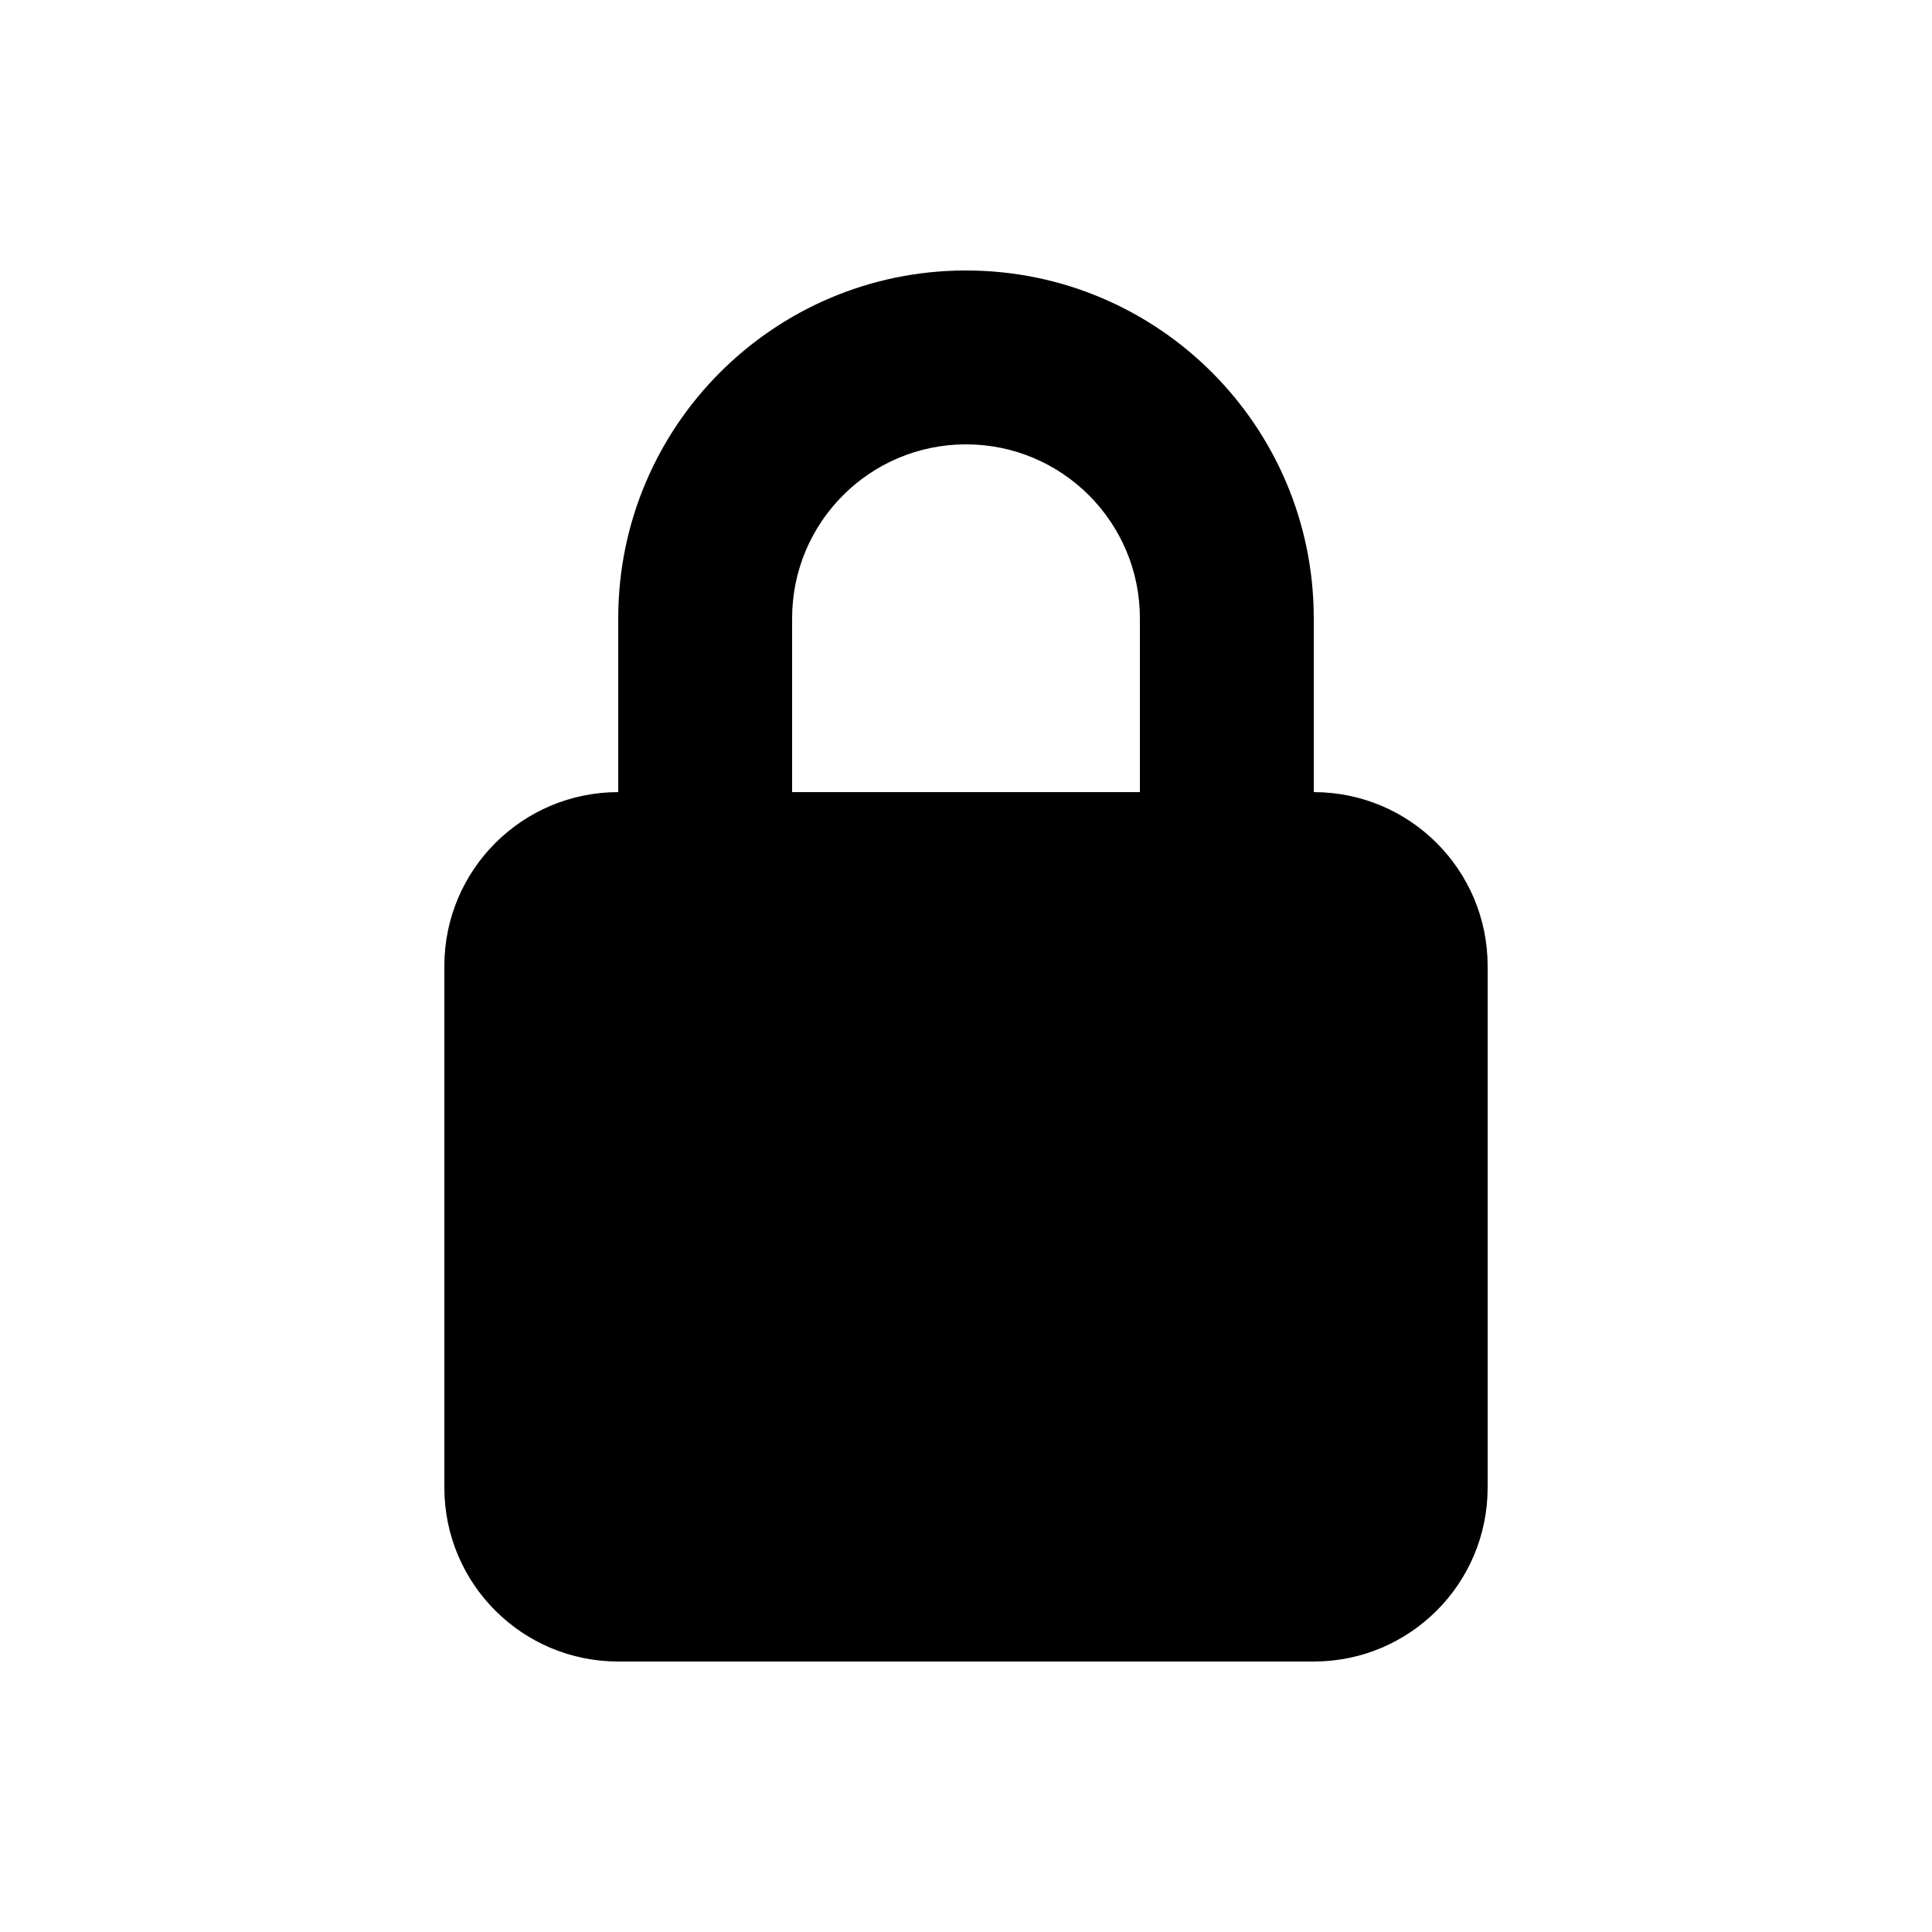
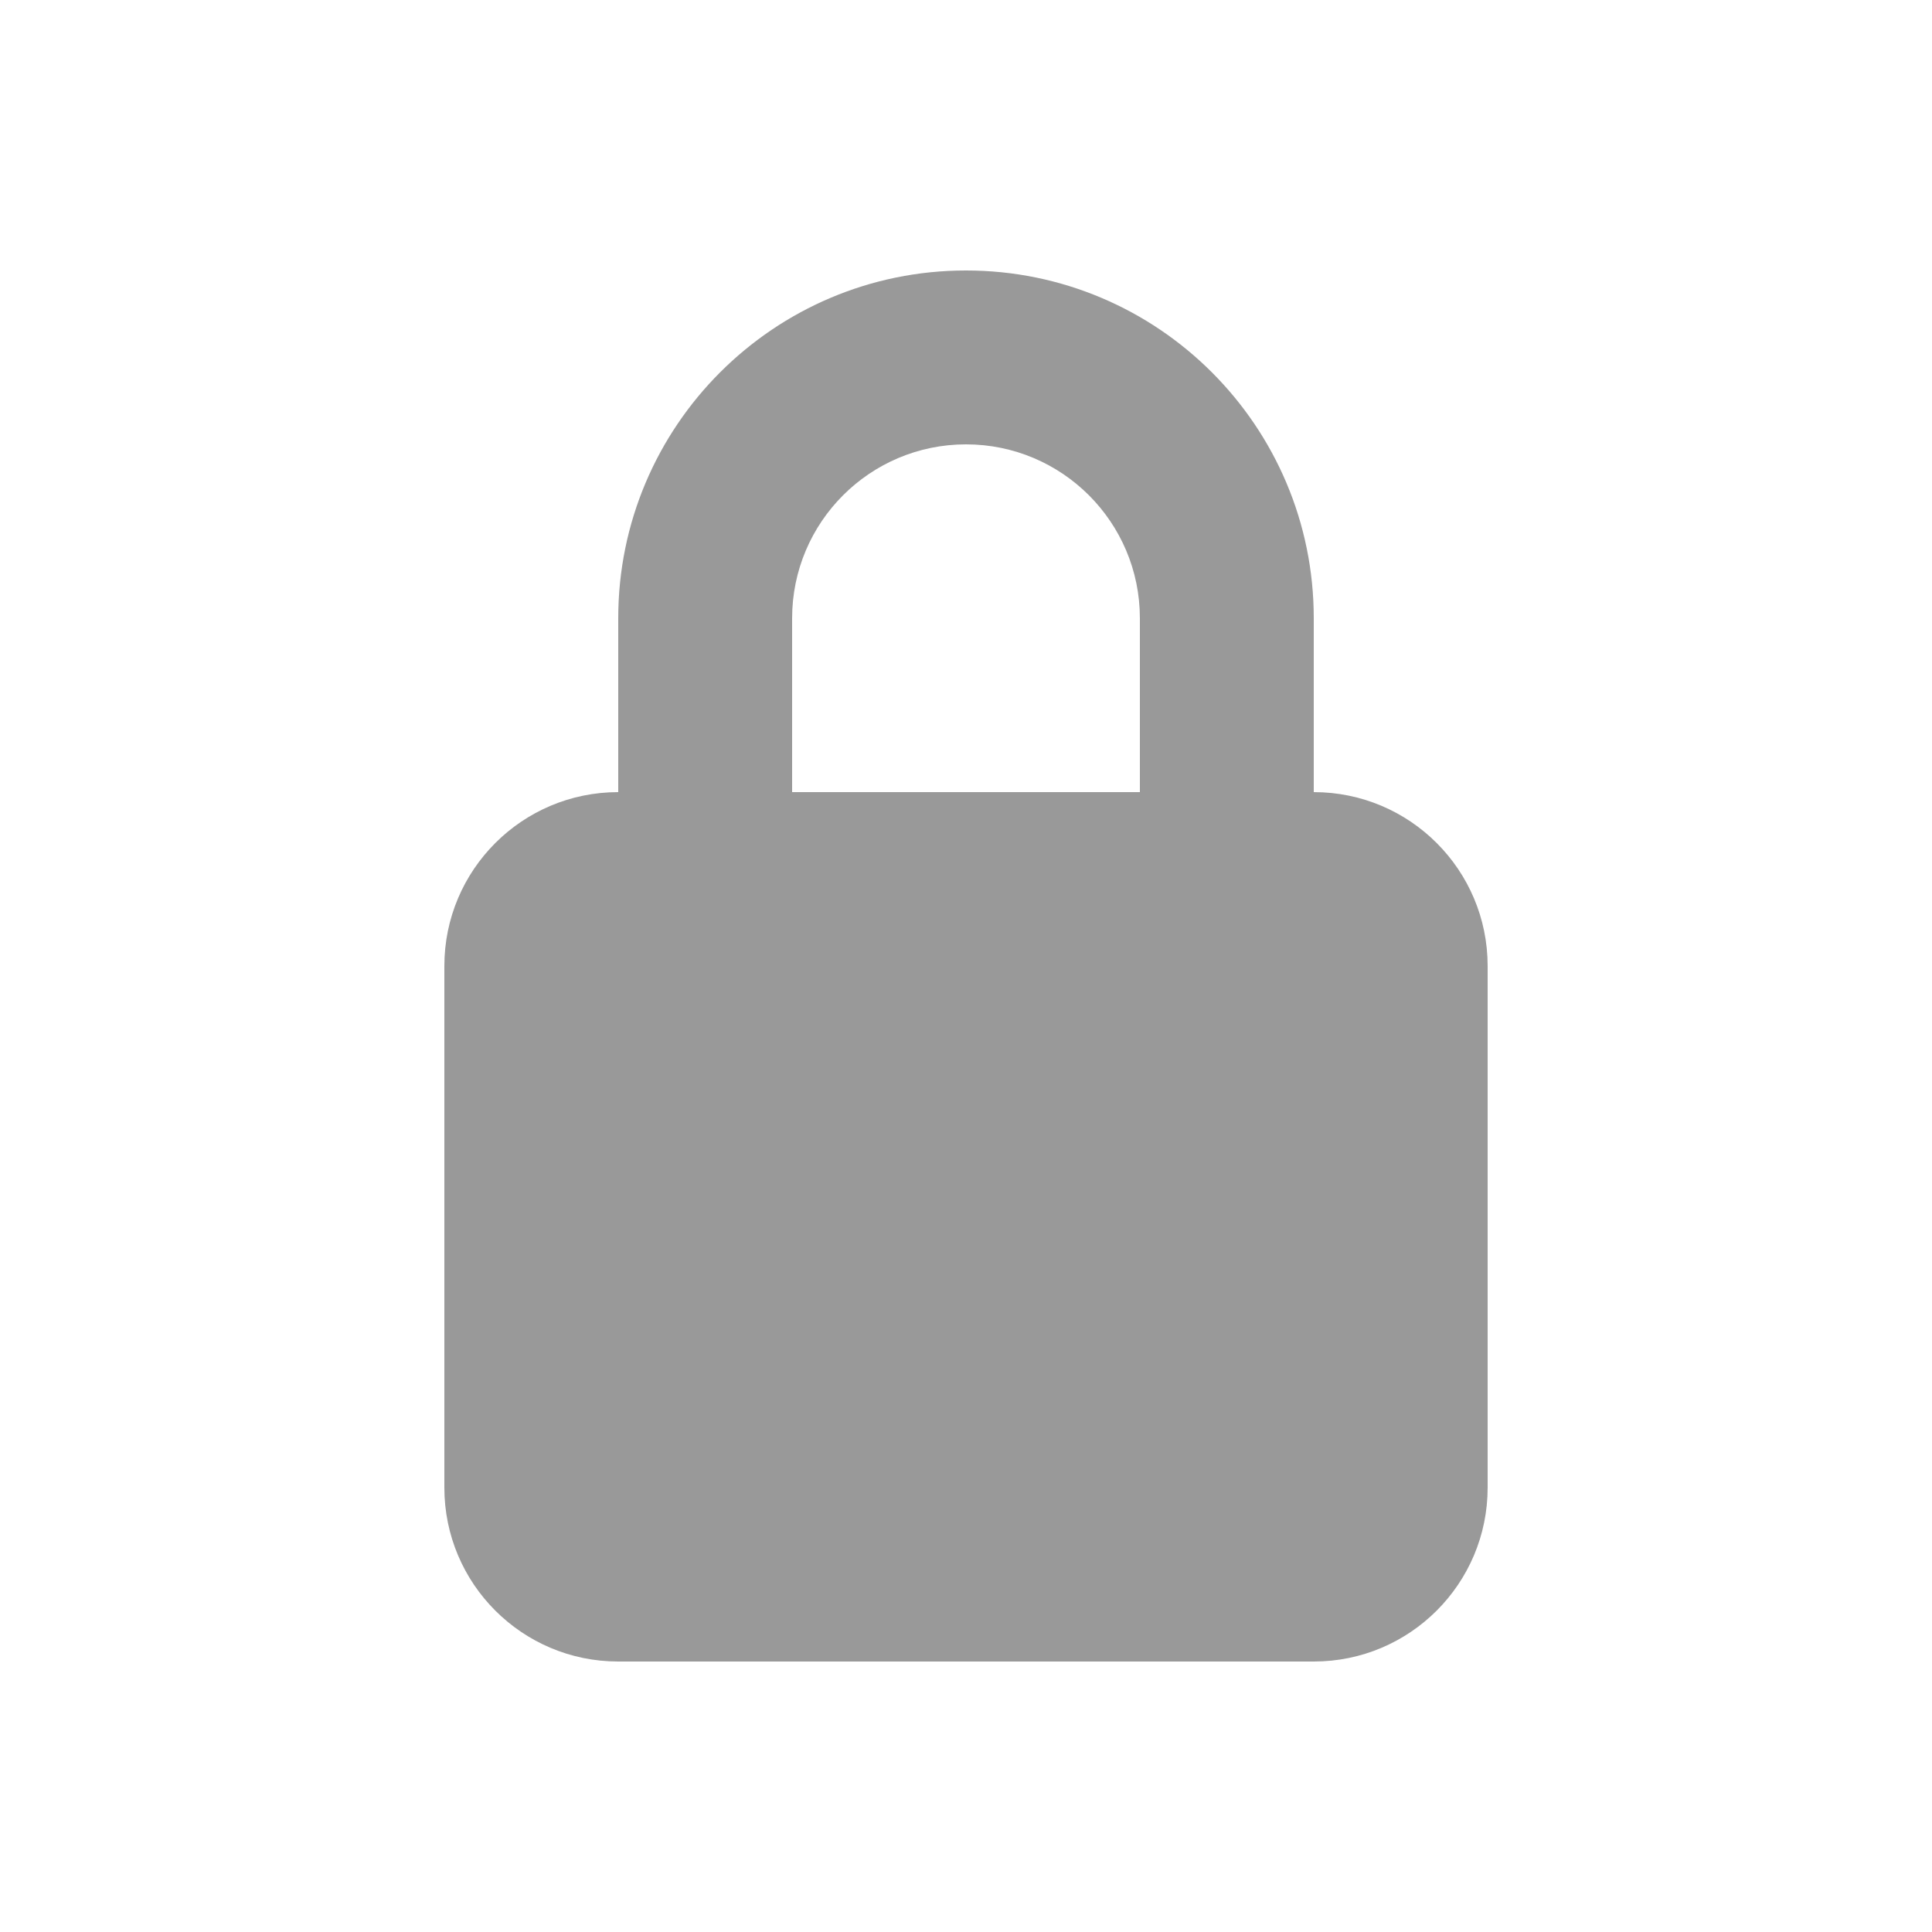
- <svg xmlns="http://www.w3.org/2000/svg" version="1.1" id="Your_Icon" x="0px" y="0px" width="100px" height="100px" viewBox="0 0 100 100" enable-background="new 0 0 100 100" xml:space="preserve">
-   <path d="M68,41v-9c0-9.939-8.059-18-18-18c-9.939,0-18,8.059-18,18v9c-4.971,0-9,4.029-9,9v27c0,4.971,4.029,9,9,9h36  c4.971,0,9-4.029,9-9V50C77,45.029,72.971,41,68,41z M41,32c0-4.971,4.03-9,9-9c4.971,0,9,4.03,9,9v9H41V32z" />
+ <svg xmlns="http://www.w3.org/2000/svg" version="1.1" id="Your_Icon" x="0px" y="0px" width="20px" height="20px" viewBox="0 0 100 100" enable-background="new 0 0 100 100" xml:space="preserve">
+   <path fill="rgba(0,0,0,0.4)" d="M68,41v-9c0-9.939-8.059-18-18-18c-9.939,0-18,8.059-18,18v9c-4.971,0-9,4.029-9,9v27c0,4.971,4.029,9,9,9h36  c4.971,0,9-4.029,9-9V50C77,45.029,72.971,41,68,41z M41,32c0-4.971,4.03-9,9-9c4.971,0,9,4.03,9,9v9H41V32z" />
</svg>
